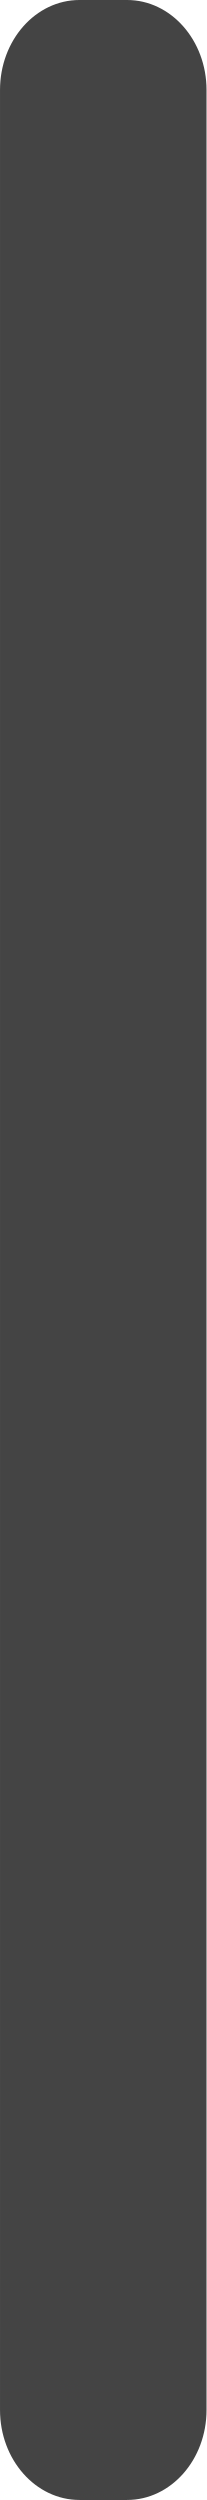
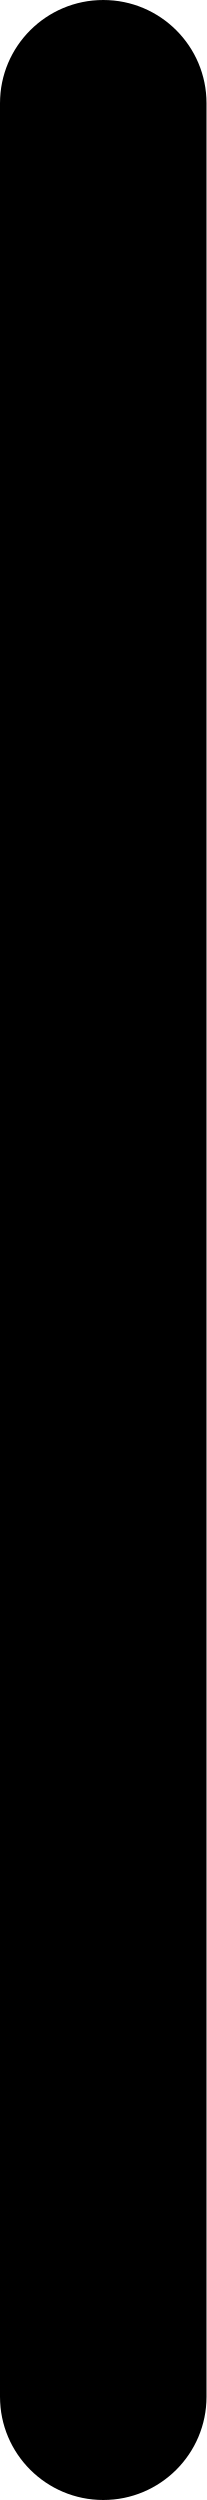
- <svg xmlns="http://www.w3.org/2000/svg" width="8.591" height="104" viewBox="0 0 2.273 27.517" version="1.1" id="svg1579">
-   <defs id="defs1573" />
-   <g id="layer1" transform="translate(-157.0332,-91.34337)">
-     <g transform="matrix(0.2566177,0,0,-0.2566177,-287.893,711.0109)" id="g1558">
-       <g transform="matrix(1,0,0,0.852459,1737.221,2414.75)" id="g6763">
-         <path id="path6765" style="fill:#444444;fill-opacity:1;fill-rule:nonzero;stroke:none" d="M 0,0 H 2.036 C 3.92,0 5.447,-2.028 5.447,-4.529 v -116.729 c 0,-2.502 -1.527,-4.529 -3.411,-4.529 H 0 c -1.884,0 -3.411,2.027 -3.411,4.529 V -4.529 C -3.411,-2.028 -1.884,0 0,0" />
-       </g>
-     </g>
-   </g>
+ <svg xmlns="http://www.w3.org/2000/svg" version="1.0" id="svg1579" x="0px" y="0px" width="8.591px" height="104px" viewBox="0 0 8.591 104" enable-background="new 0 0 8.591 104" xml:space="preserve">
+   <path d="M4.296,104L4.296,104C1.923,104,0,102.077,0,99.704V4.296C0,1.923,1.923,0,4.296,0h0  C6.668,0,8.591,1.923,8.591,4.296v95.409C8.591,102.077,6.668,104,4.296,104z" />
</svg>
